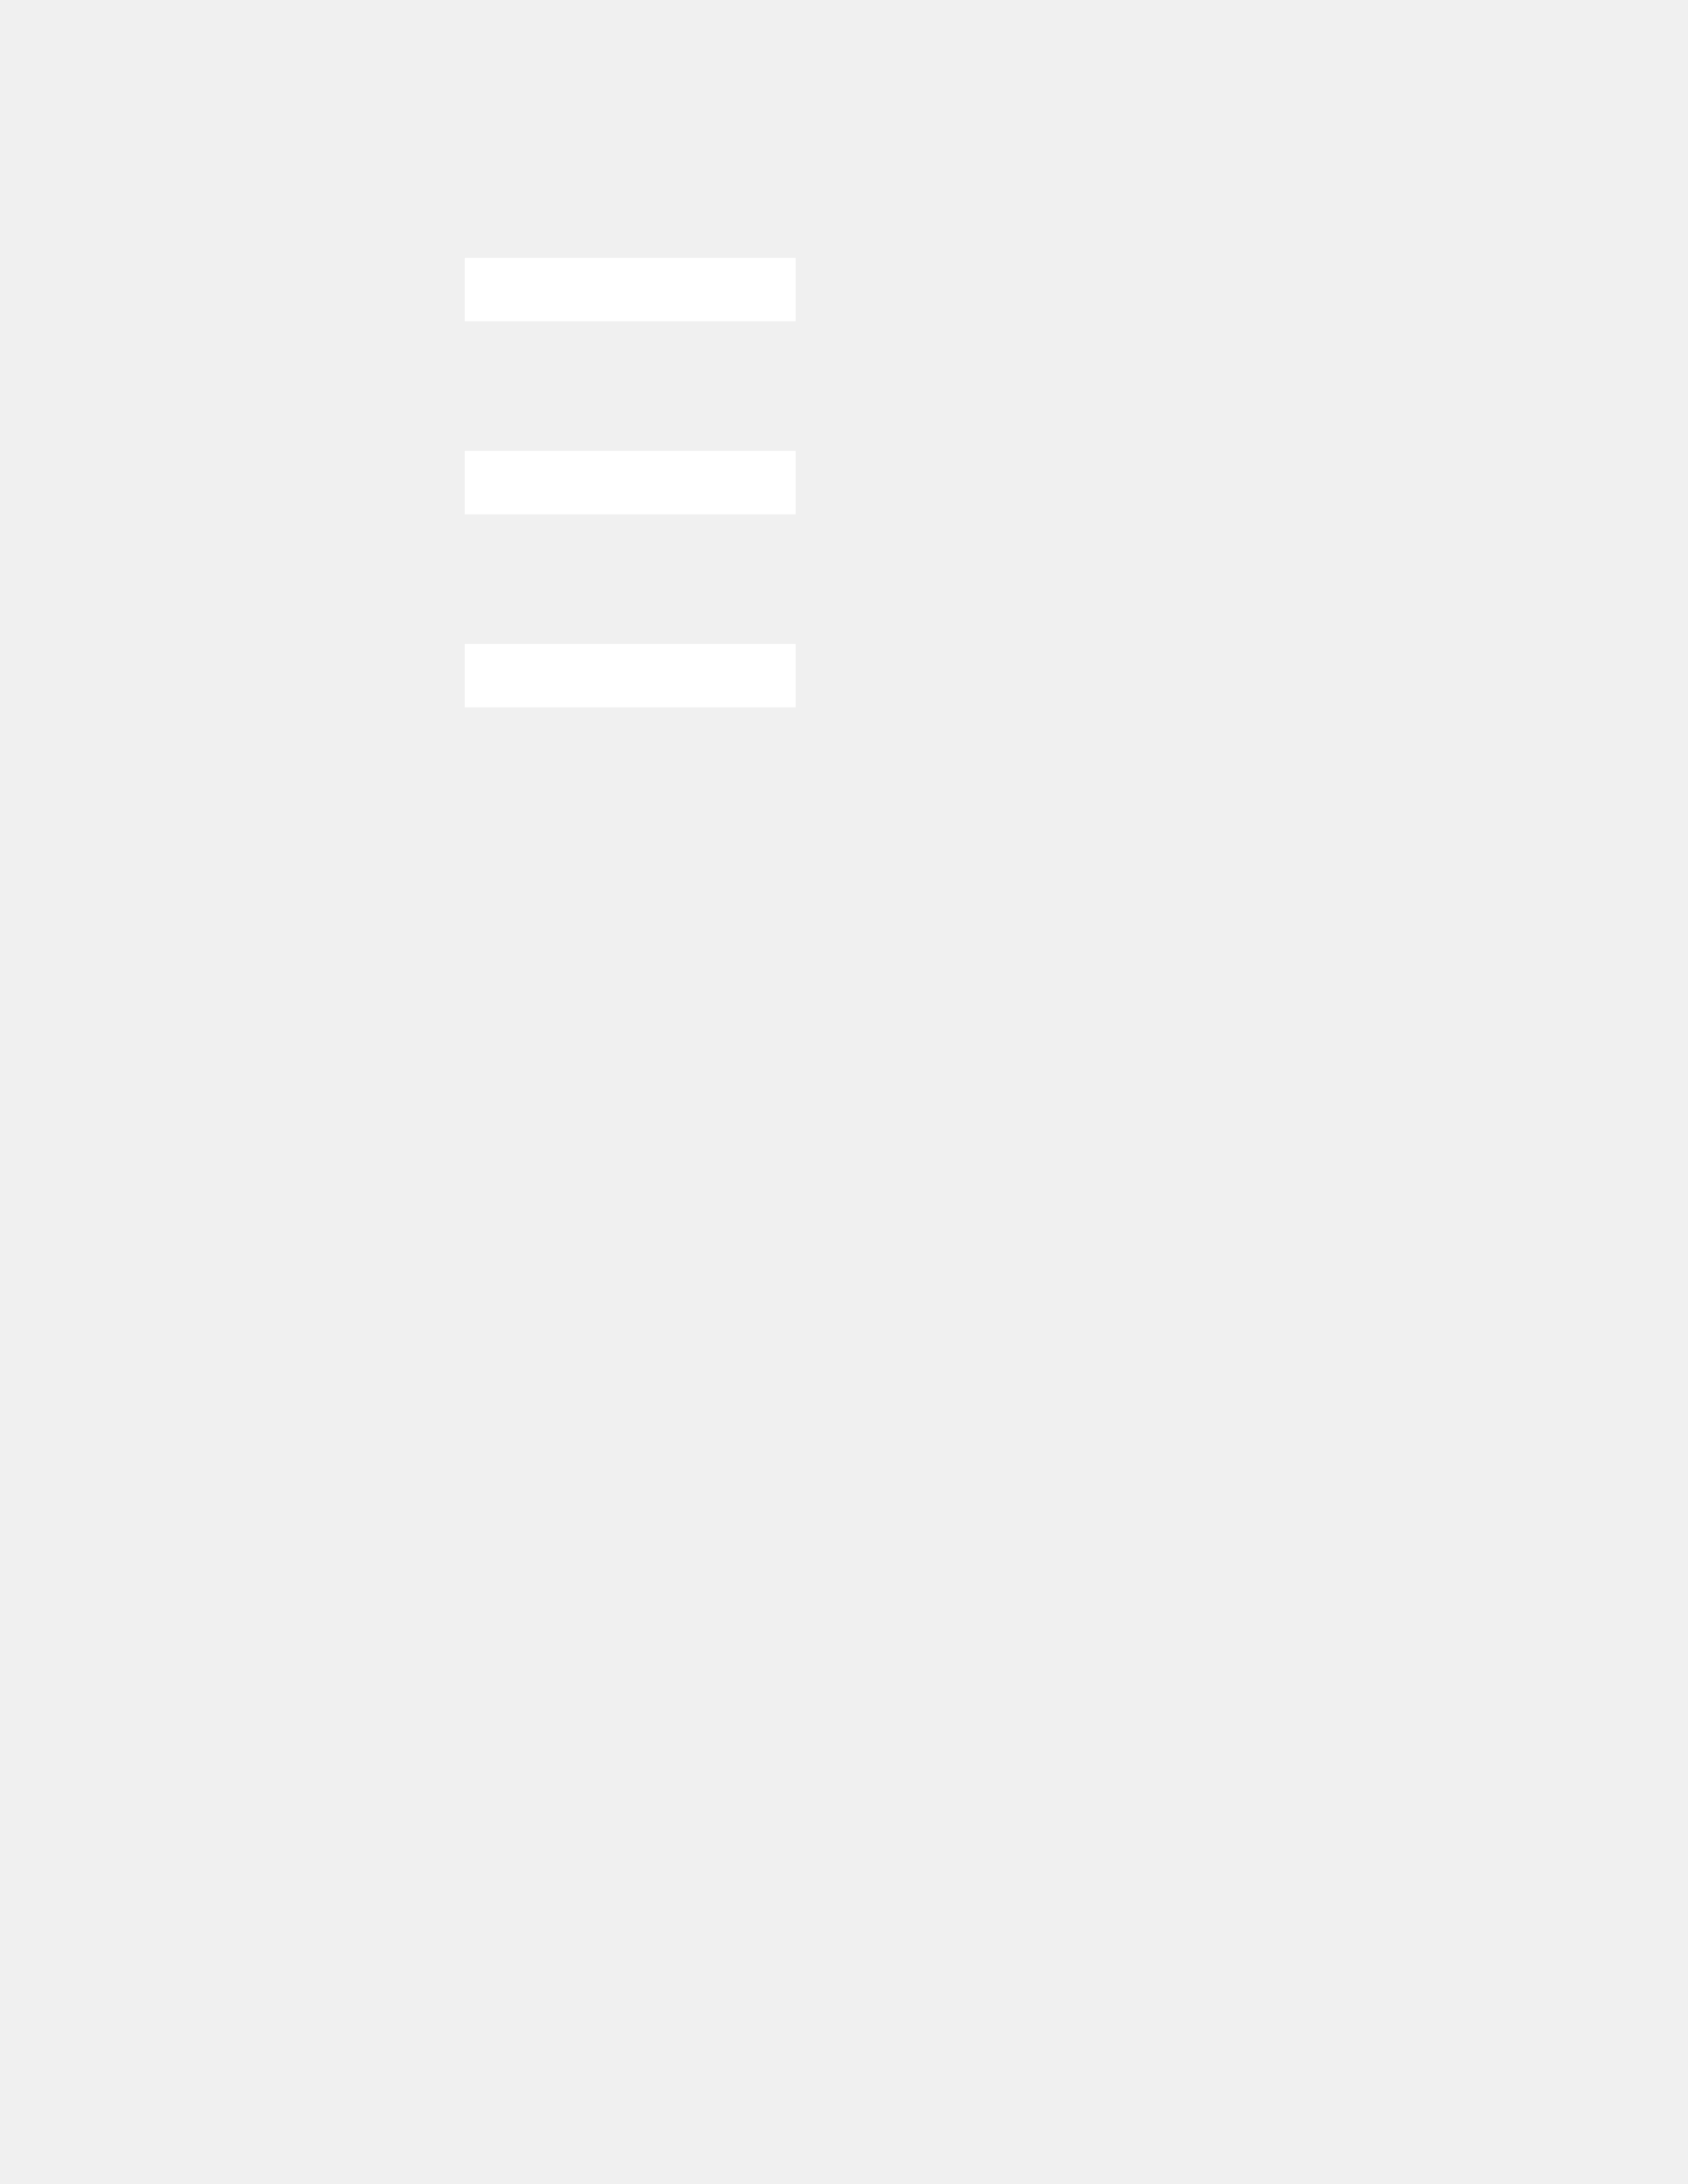
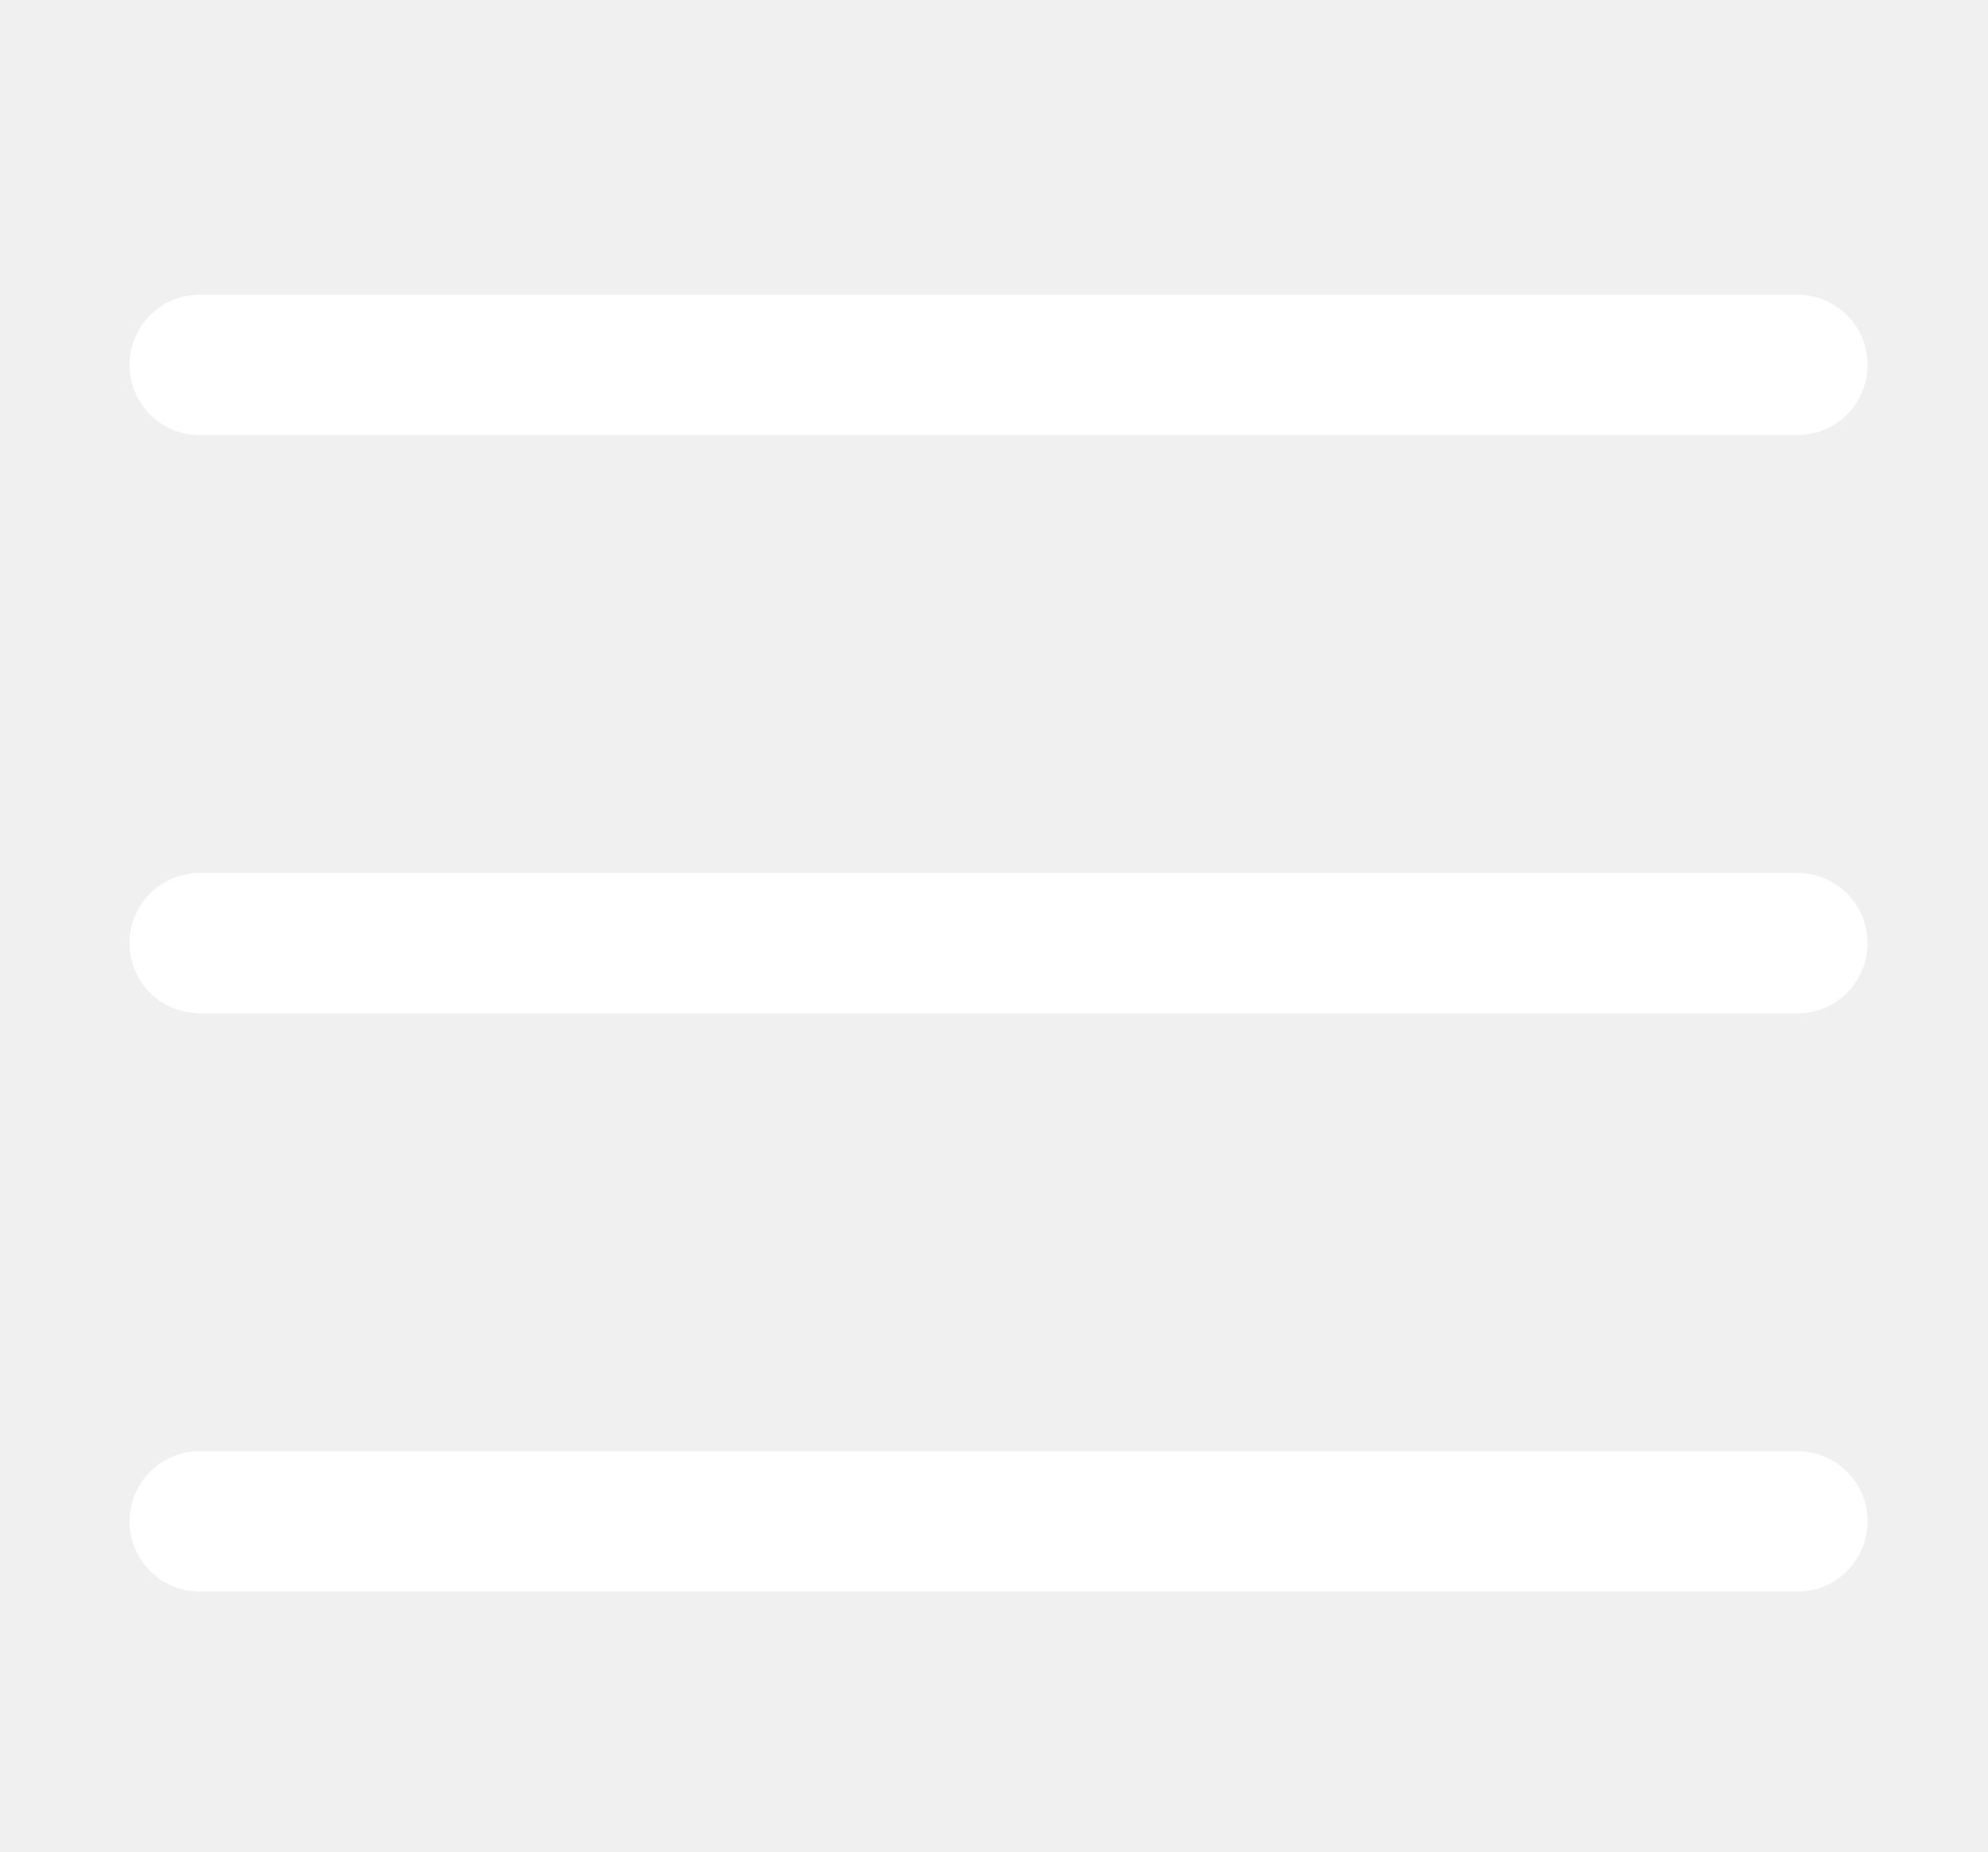
- <svg xmlns="http://www.w3.org/2000/svg" version="1.1" id="Layer_1" x="0px" y="0px" width="612px" height="792px" viewBox="0 0 612 792" enable-background="new 0 0 612 792" xml:space="preserve">
-   <line fill="#FFFFFF" stroke="#FFFFFF" stroke-width="23" stroke-linecap="square" stroke-miterlimit="10" x1="180" y1="105" x2="277" y2="105" />
-   <line fill="#FFFFFF" stroke="#FFFFFF" stroke-width="23" stroke-linecap="square" stroke-miterlimit="10" x1="180" y1="175" x2="277" y2="175" />
-   <line fill="#FFFFFF" stroke="#FFFFFF" stroke-width="23" stroke-linecap="square" stroke-miterlimit="10" x1="180" y1="245" x2="277" y2="245" />
+ <svg xmlns="http://www.w3.org/2000/svg" version="1.1" id="Layer_1" x="0px" y="0px" width="240.66px" height="224.176px" viewBox="0 0 240.66 224.176" enable-background="new 0 0 240.66 224.176" xml:space="preserve">
+   <line fill="none" stroke="#FFFFFF" stroke-width="17" stroke-linecap="round" stroke-miterlimit="10" x1="24.176" y1="44.176" x2="217.583" y2="44.176" />
+   <line fill="none" stroke="#FFFFFF" stroke-width="17" stroke-linecap="round" stroke-miterlimit="10" x1="24.176" y1="114.176" x2="217.583" y2="114.176" />
+   <line fill="none" stroke="#FFFFFF" stroke-width="17" stroke-linecap="round" stroke-miterlimit="10" x1="24.176" y1="184.176" x2="217.583" y2="184.176" />
</svg>
